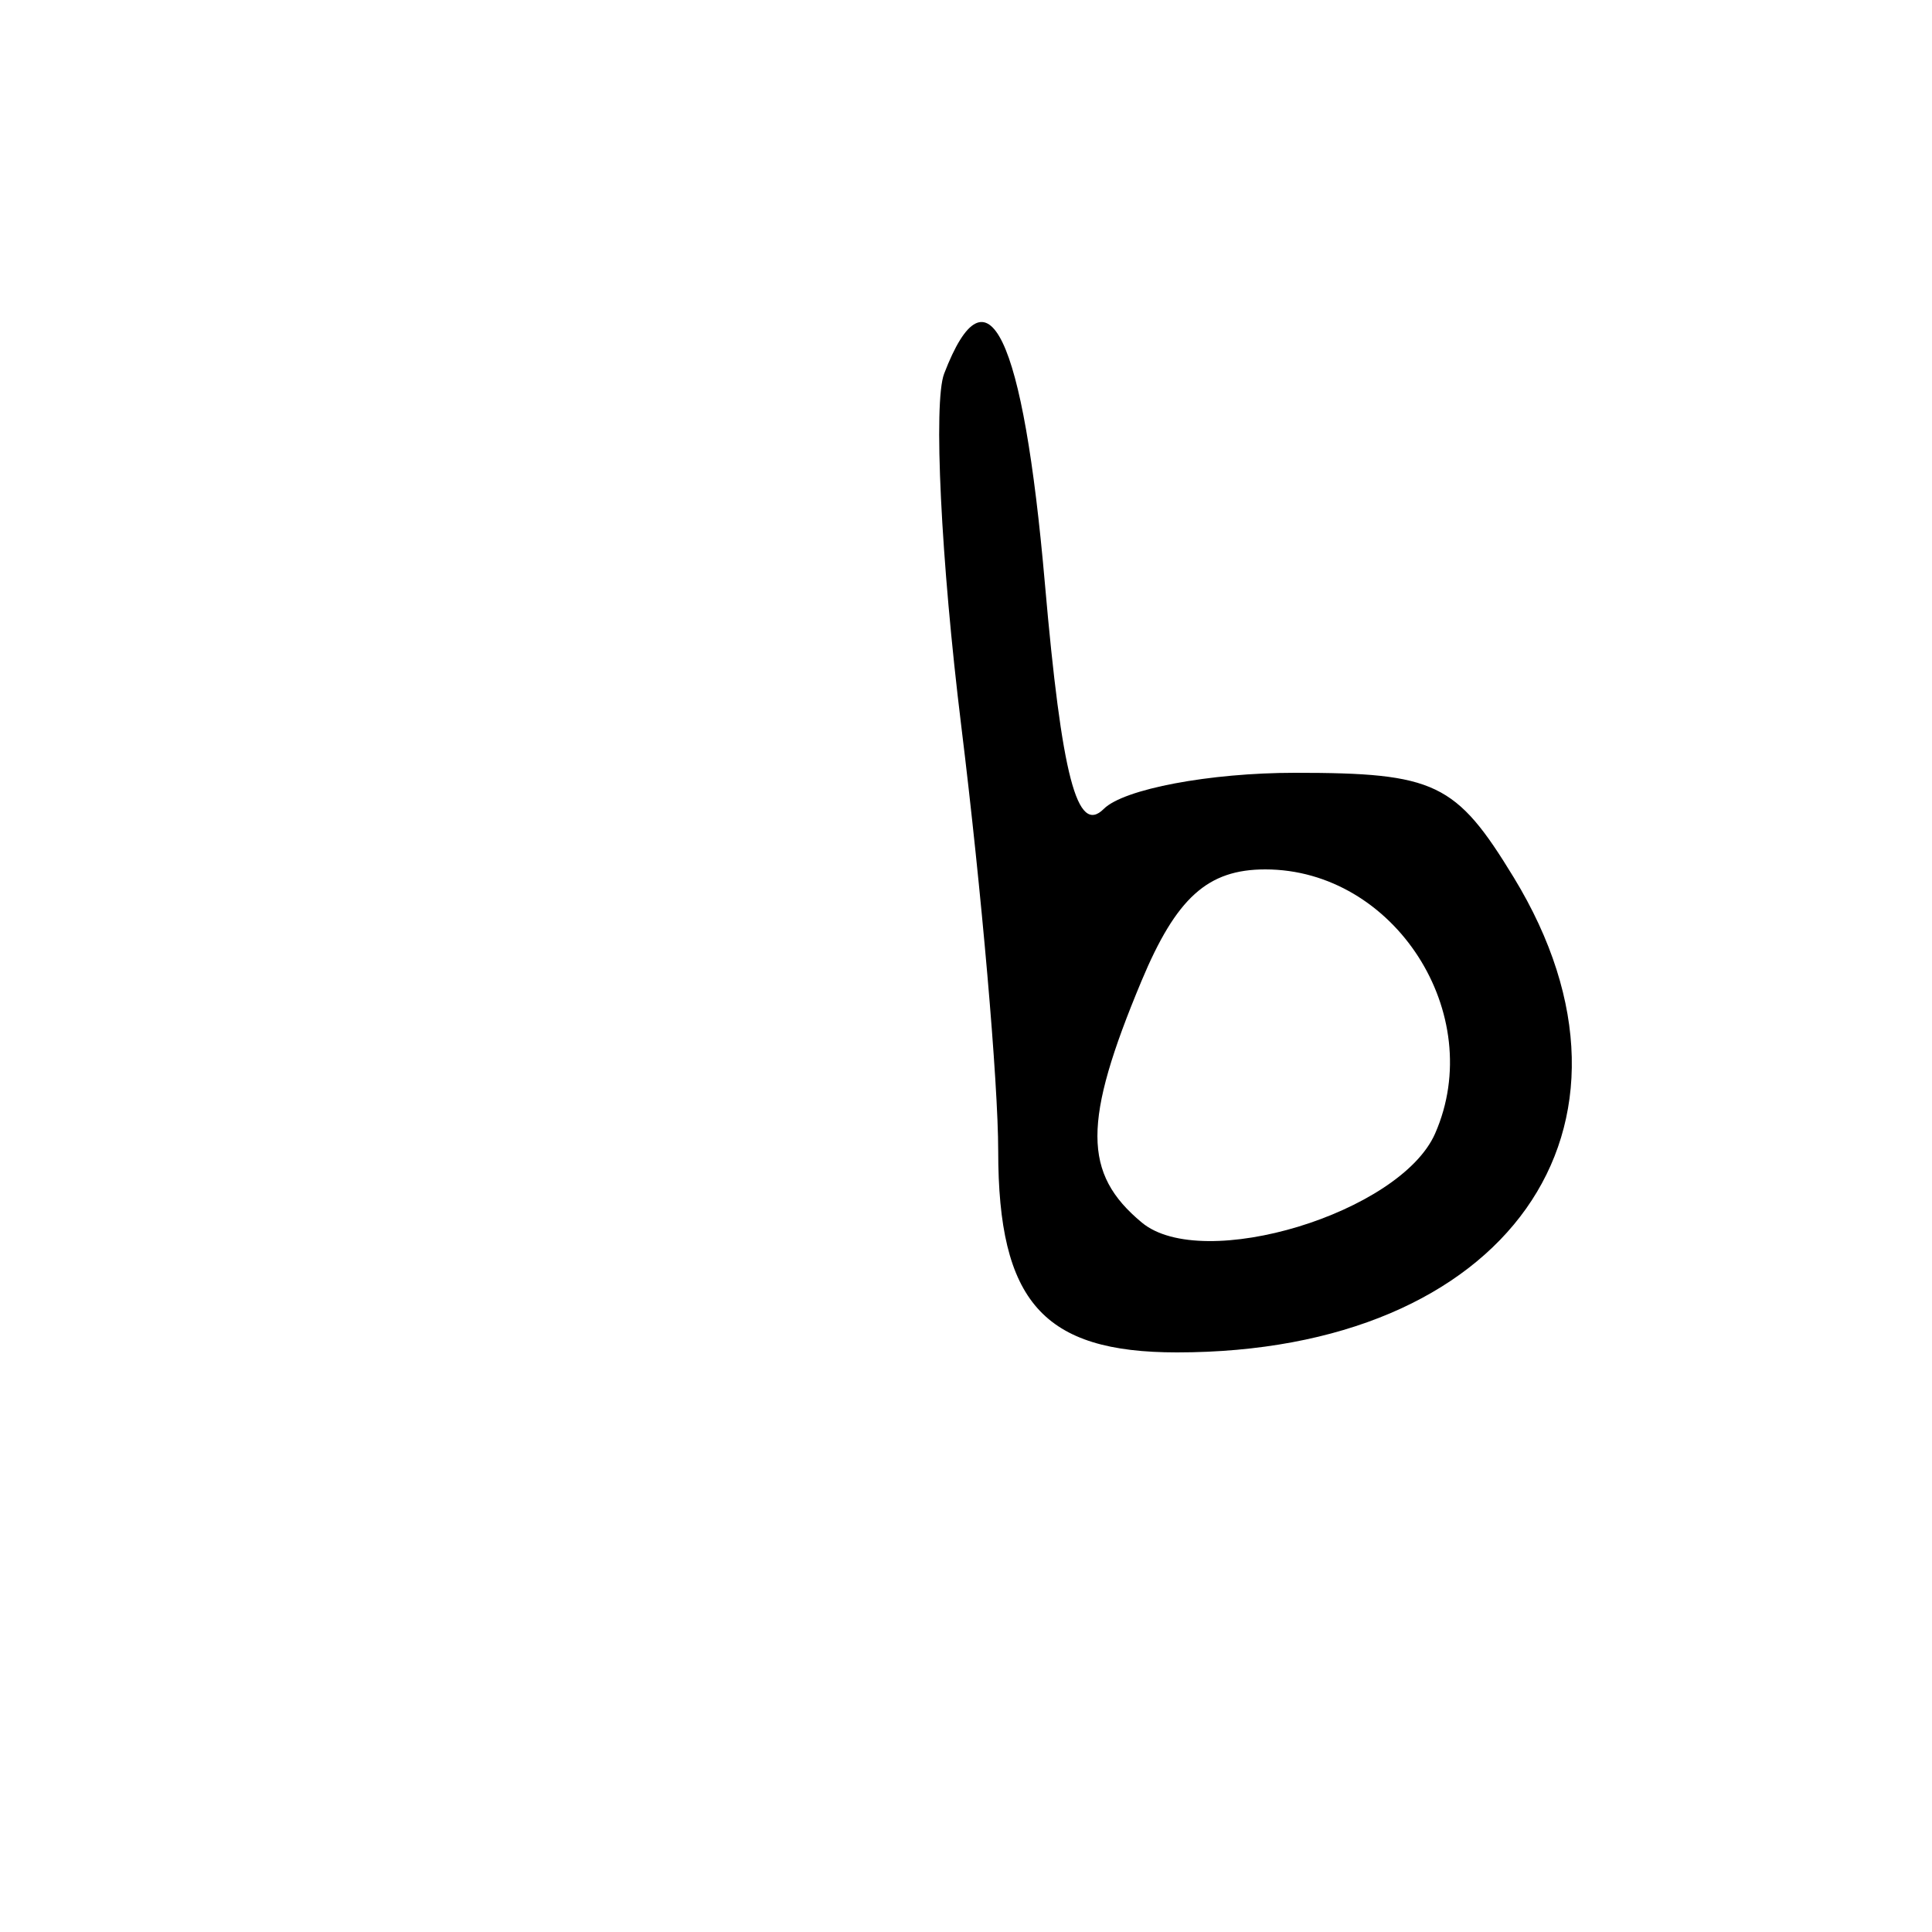
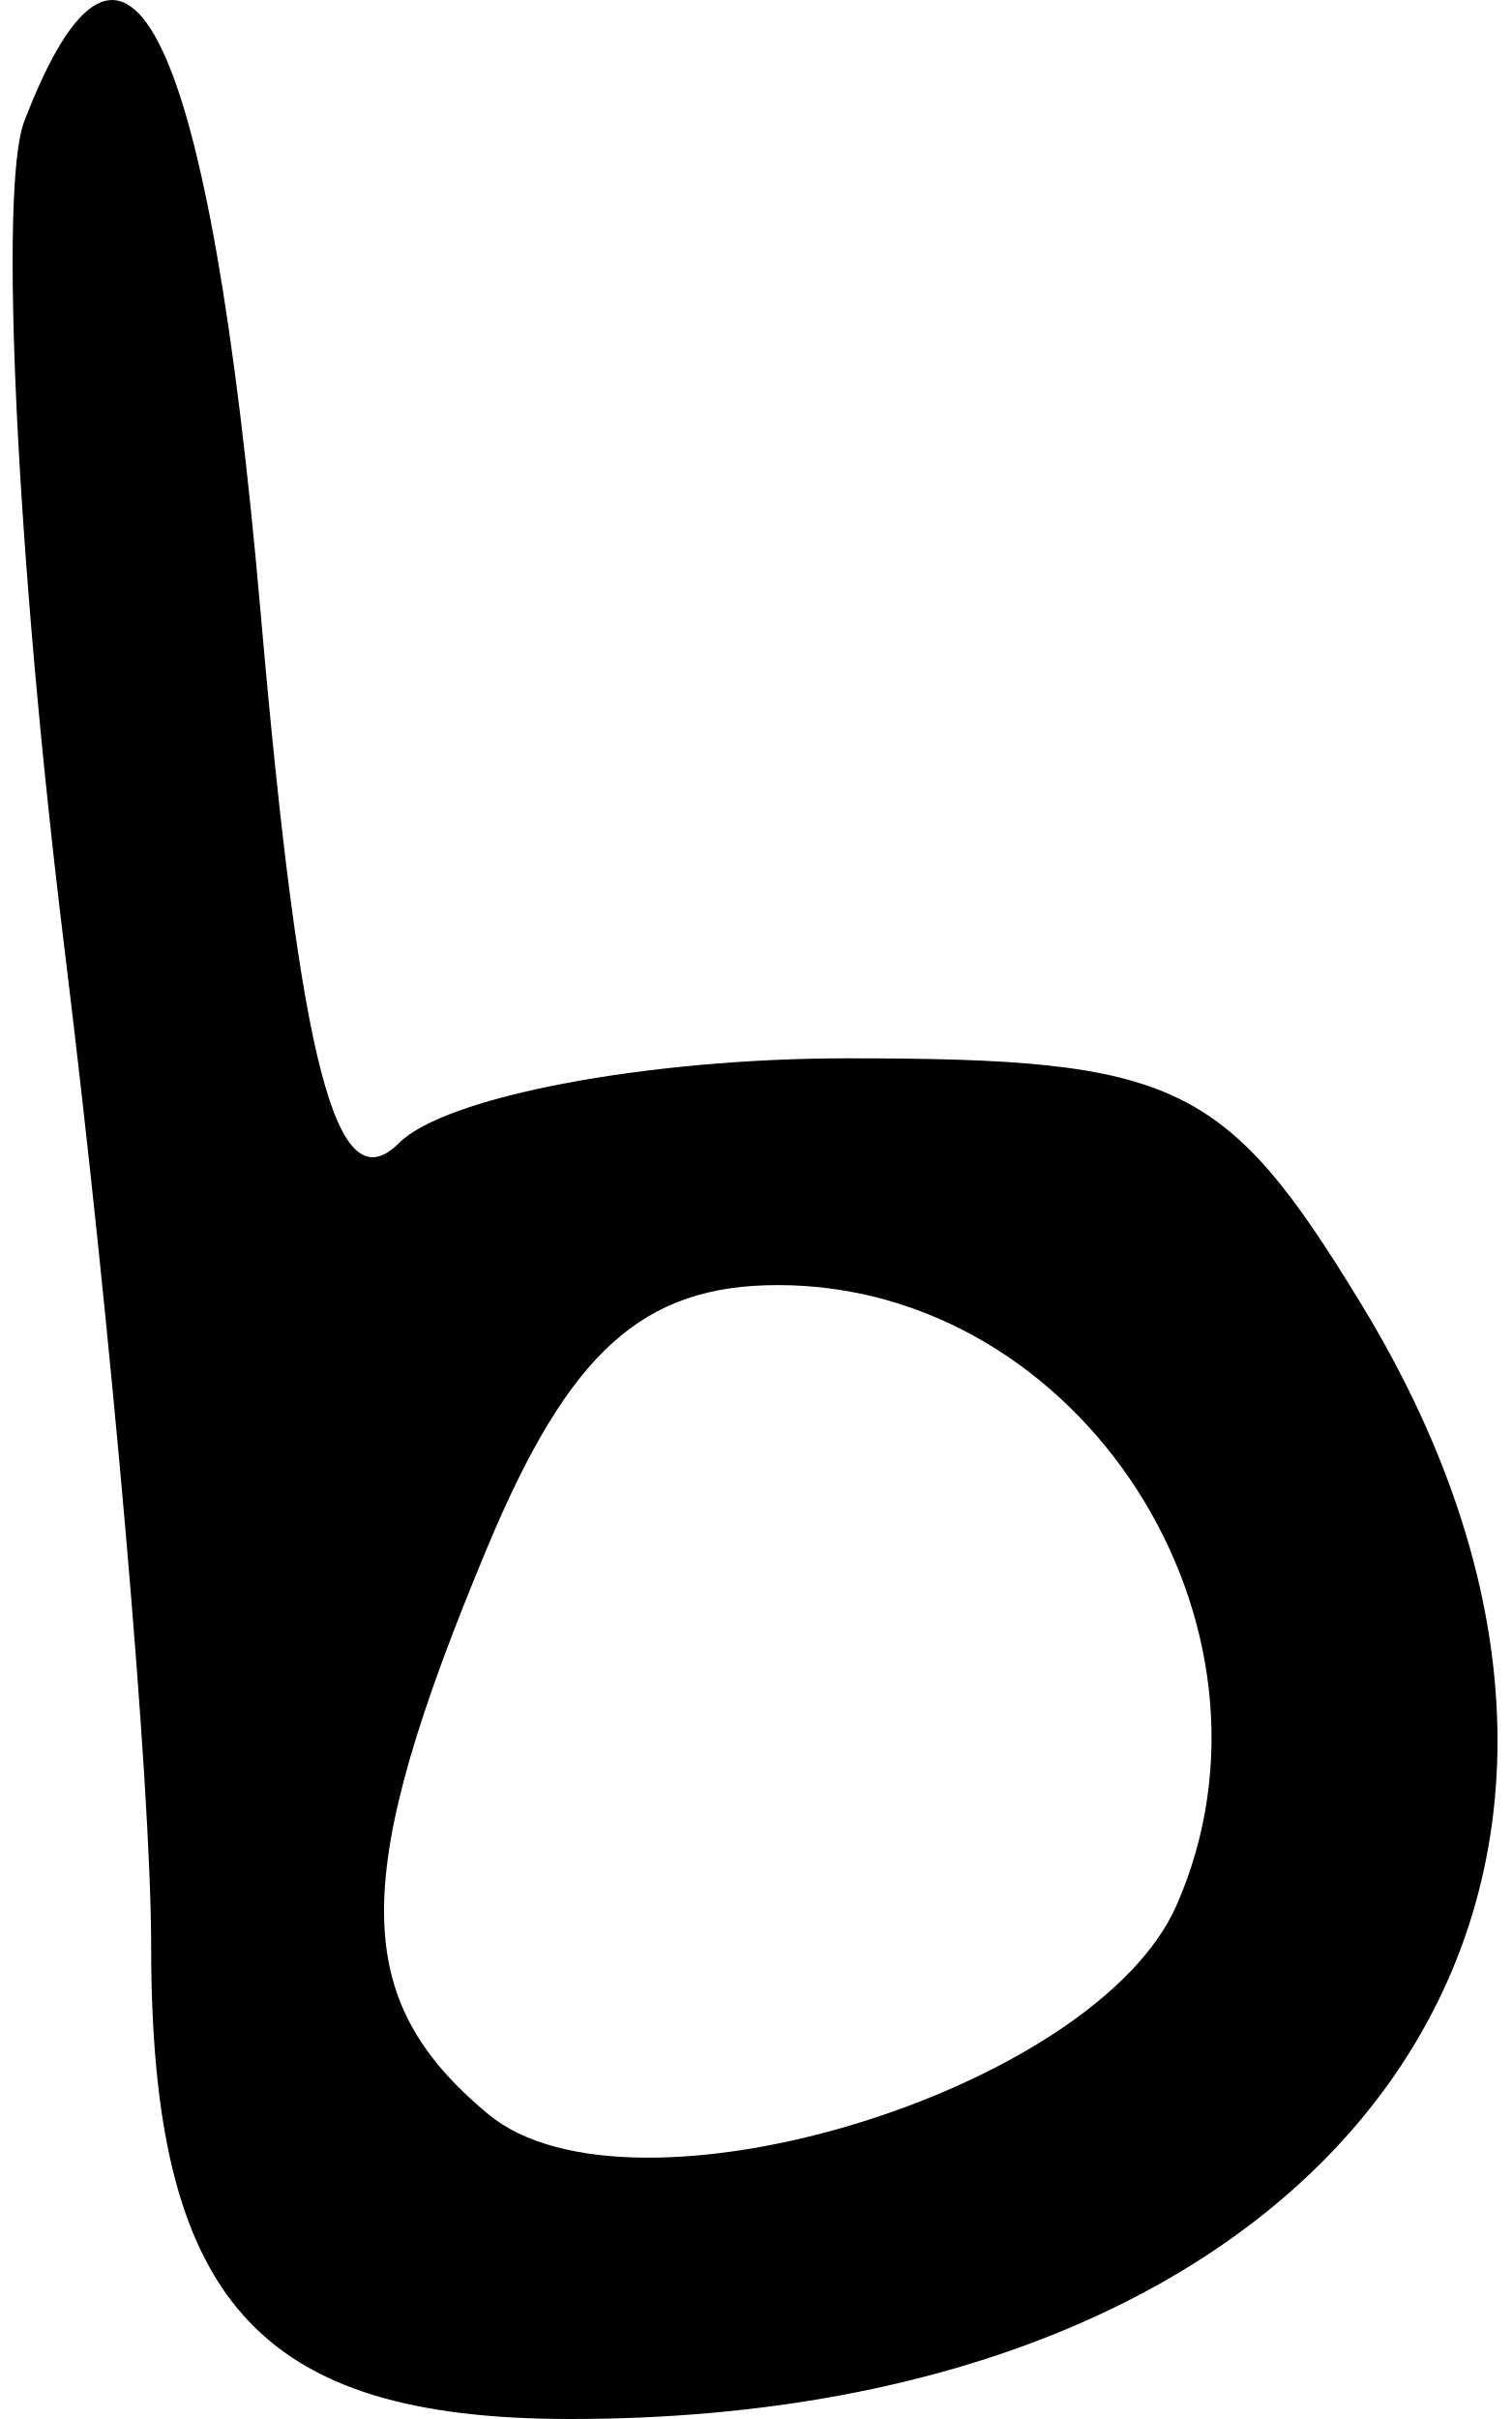
- <svg xmlns="http://www.w3.org/2000/svg" viewBox="0 0 60 60" version="1.1">
-   <path d="M 29.321 11.605 C 28.982 12.488, 29.222 17.412, 29.853 22.547 C 30.484 27.682, 31 33.619, 31 35.742 C 31 40.424, 32.398 42, 36.551 42 C 46.787 42, 51.743 35.012, 47.011 27.250 C 45.217 24.308, 44.574 24, 40.215 24 C 37.567 24, 34.896 24.504, 34.279 25.121 C 33.452 25.948, 32.973 24.118, 32.450 18.121 C 31.776 10.391, 30.670 8.089, 29.321 11.605 M 35.449 30.468 C 33.622 34.840, 33.625 36.444, 35.461 37.968 C 37.347 39.533, 43.488 37.668, 44.569 35.202 C 46.196 31.492, 43.307 27, 39.294 27 C 37.505 27, 36.531 27.879, 35.449 30.468" stroke="none" fill="black" fill-rule="evenodd" />
+ <svg xmlns="http://www.w3.org/2000/svg" width="20" height="32" viewBox="0 0 20 32" version="1.1">
+   <path d="M 0.321 1.605 C -0.018 2.488, 0.222 7.412, 0.853 12.547 C 1.484 17.682, 2 23.619, 2 25.742 C 2 30.424, 3.398 32, 7.551 32 C 17.787 32, 22.743 25.012, 18.011 17.250 C 16.217 14.308, 15.574 14, 11.215 14 C 8.567 14, 5.896 14.504, 5.279 15.121 C 4.452 15.948, 3.973 14.118, 3.450 8.121 C 2.776 0.391, 1.670 -1.911, 0.321 1.605 M 6.449 20.468 C 4.622 24.840, 4.625 26.444, 6.461 27.968 C 8.347 29.533, 14.488 27.668, 15.569 25.202 C 17.196 21.492, 14.307 17, 10.294 17 C 8.505 17, 7.531 17.879, 6.449 20.468" stroke="none" fill="black" fill-rule="evenodd" />
</svg>
